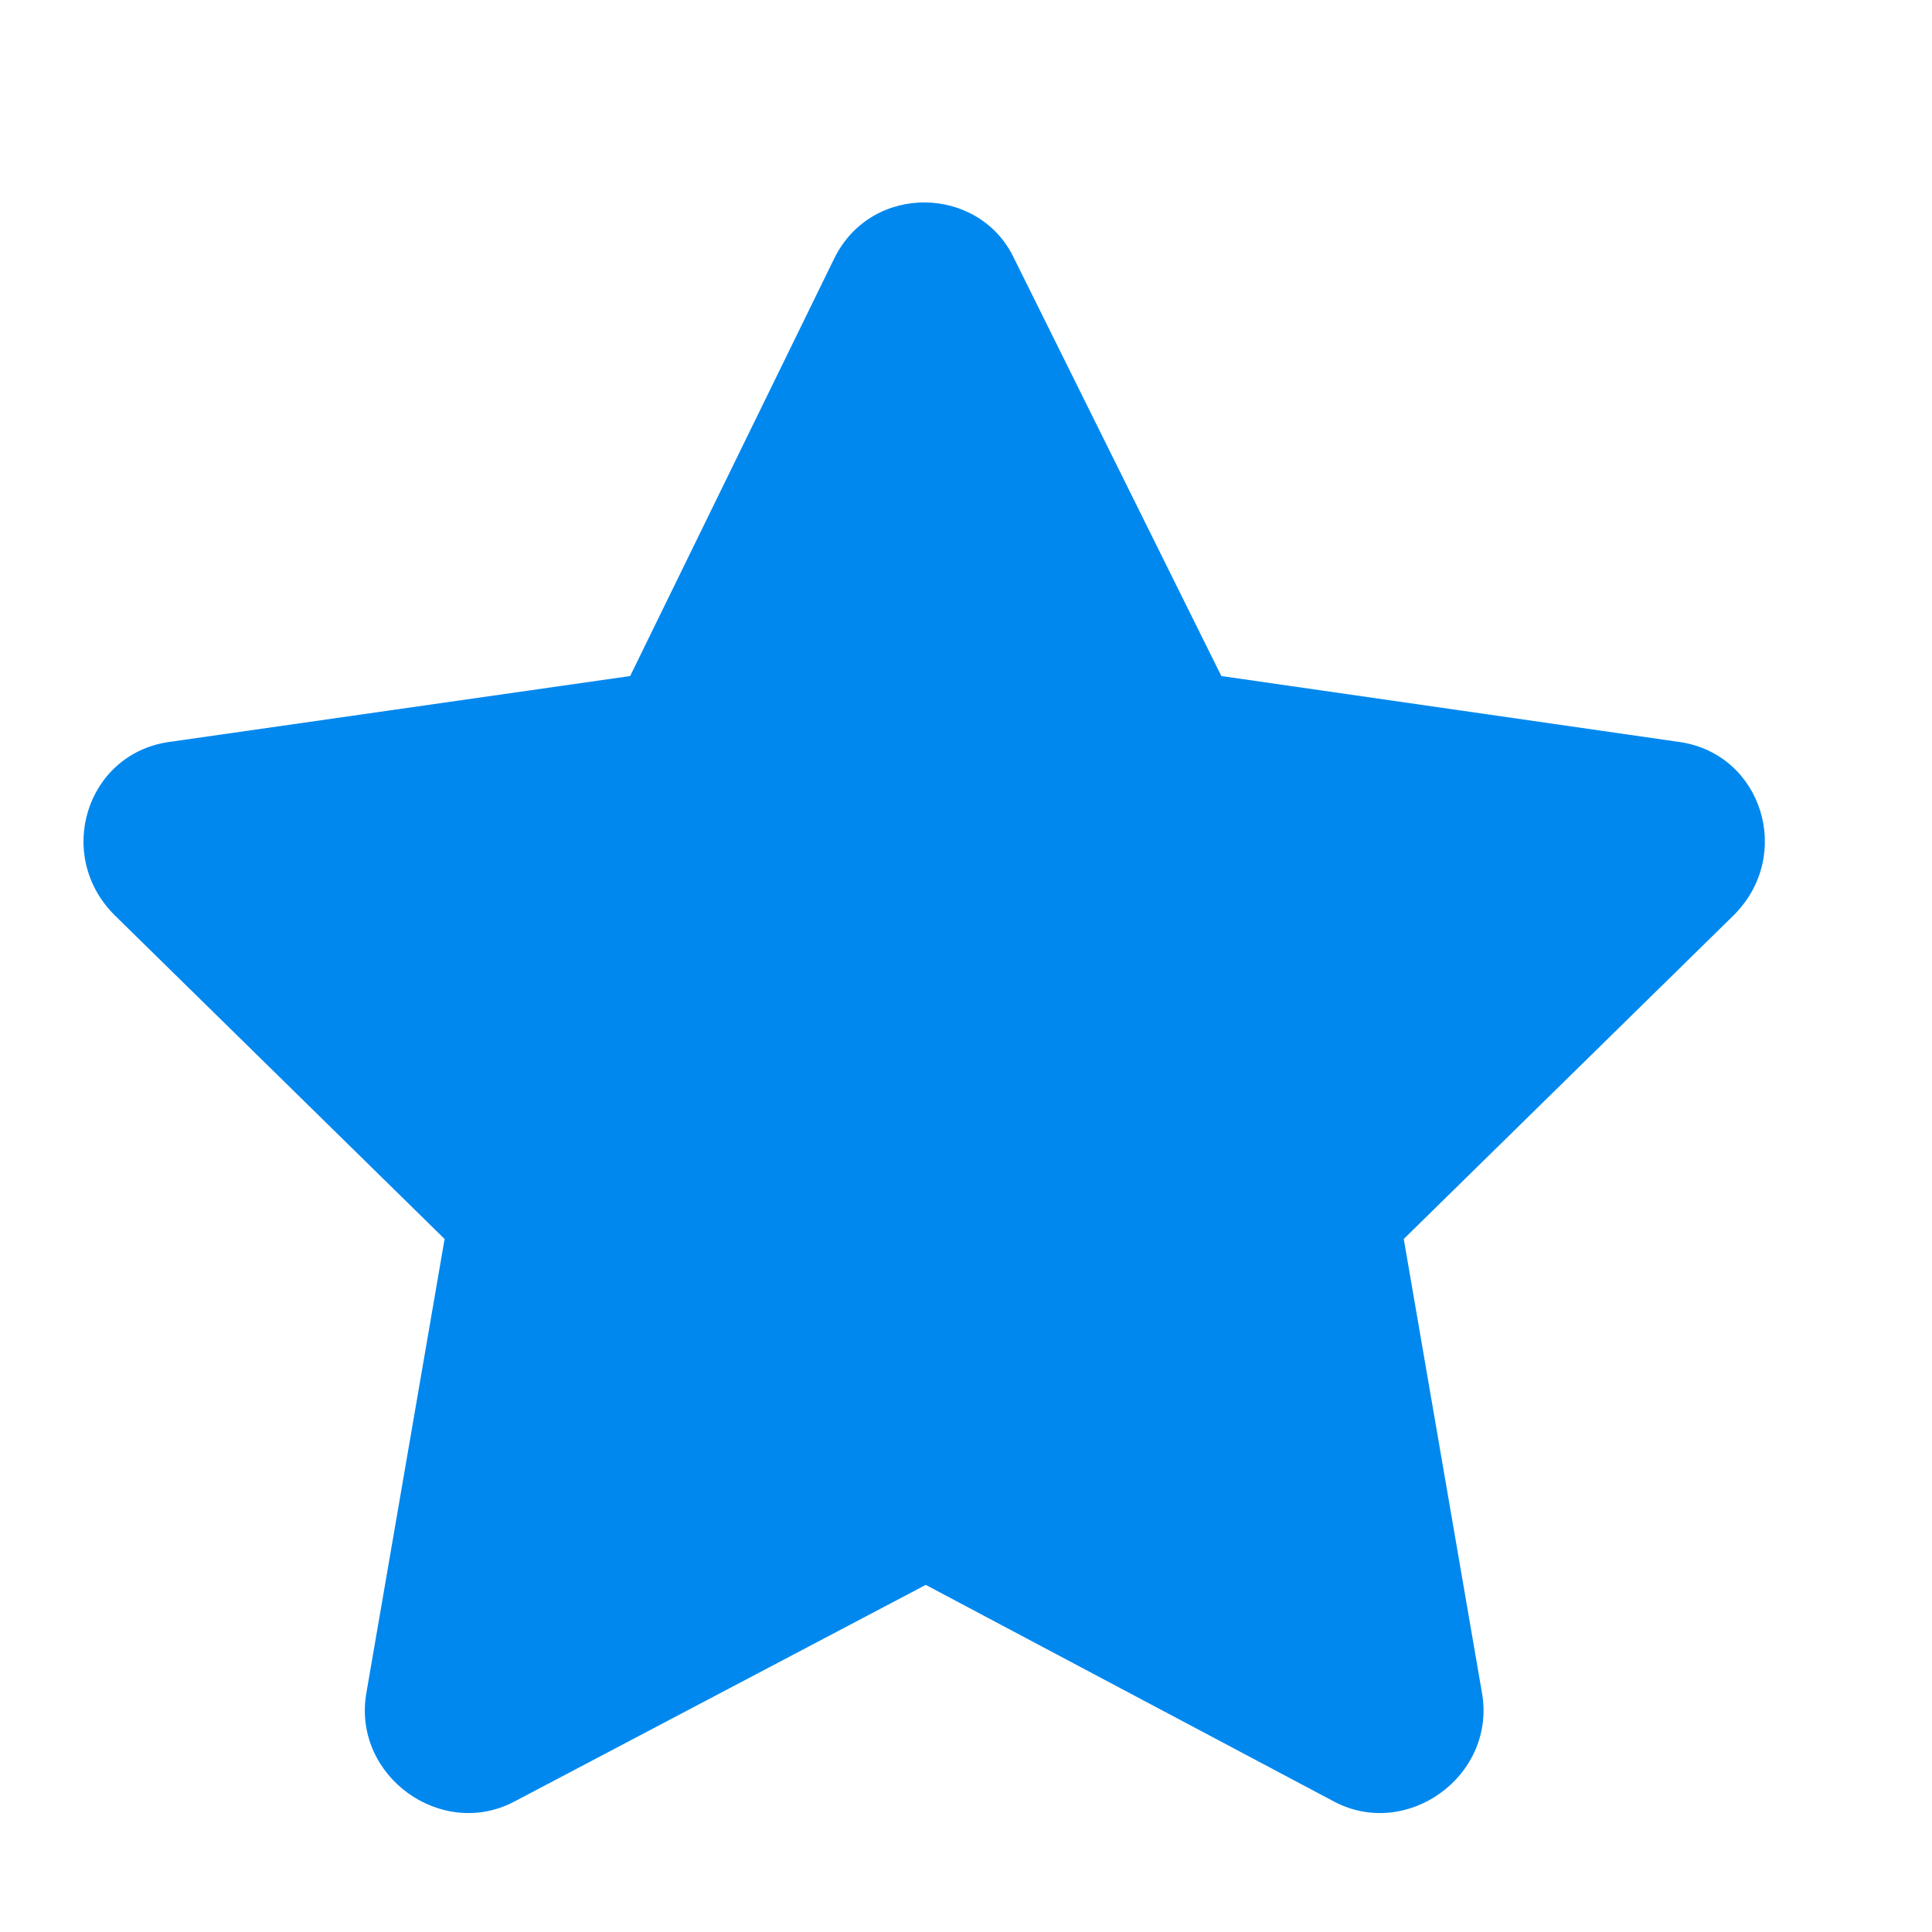
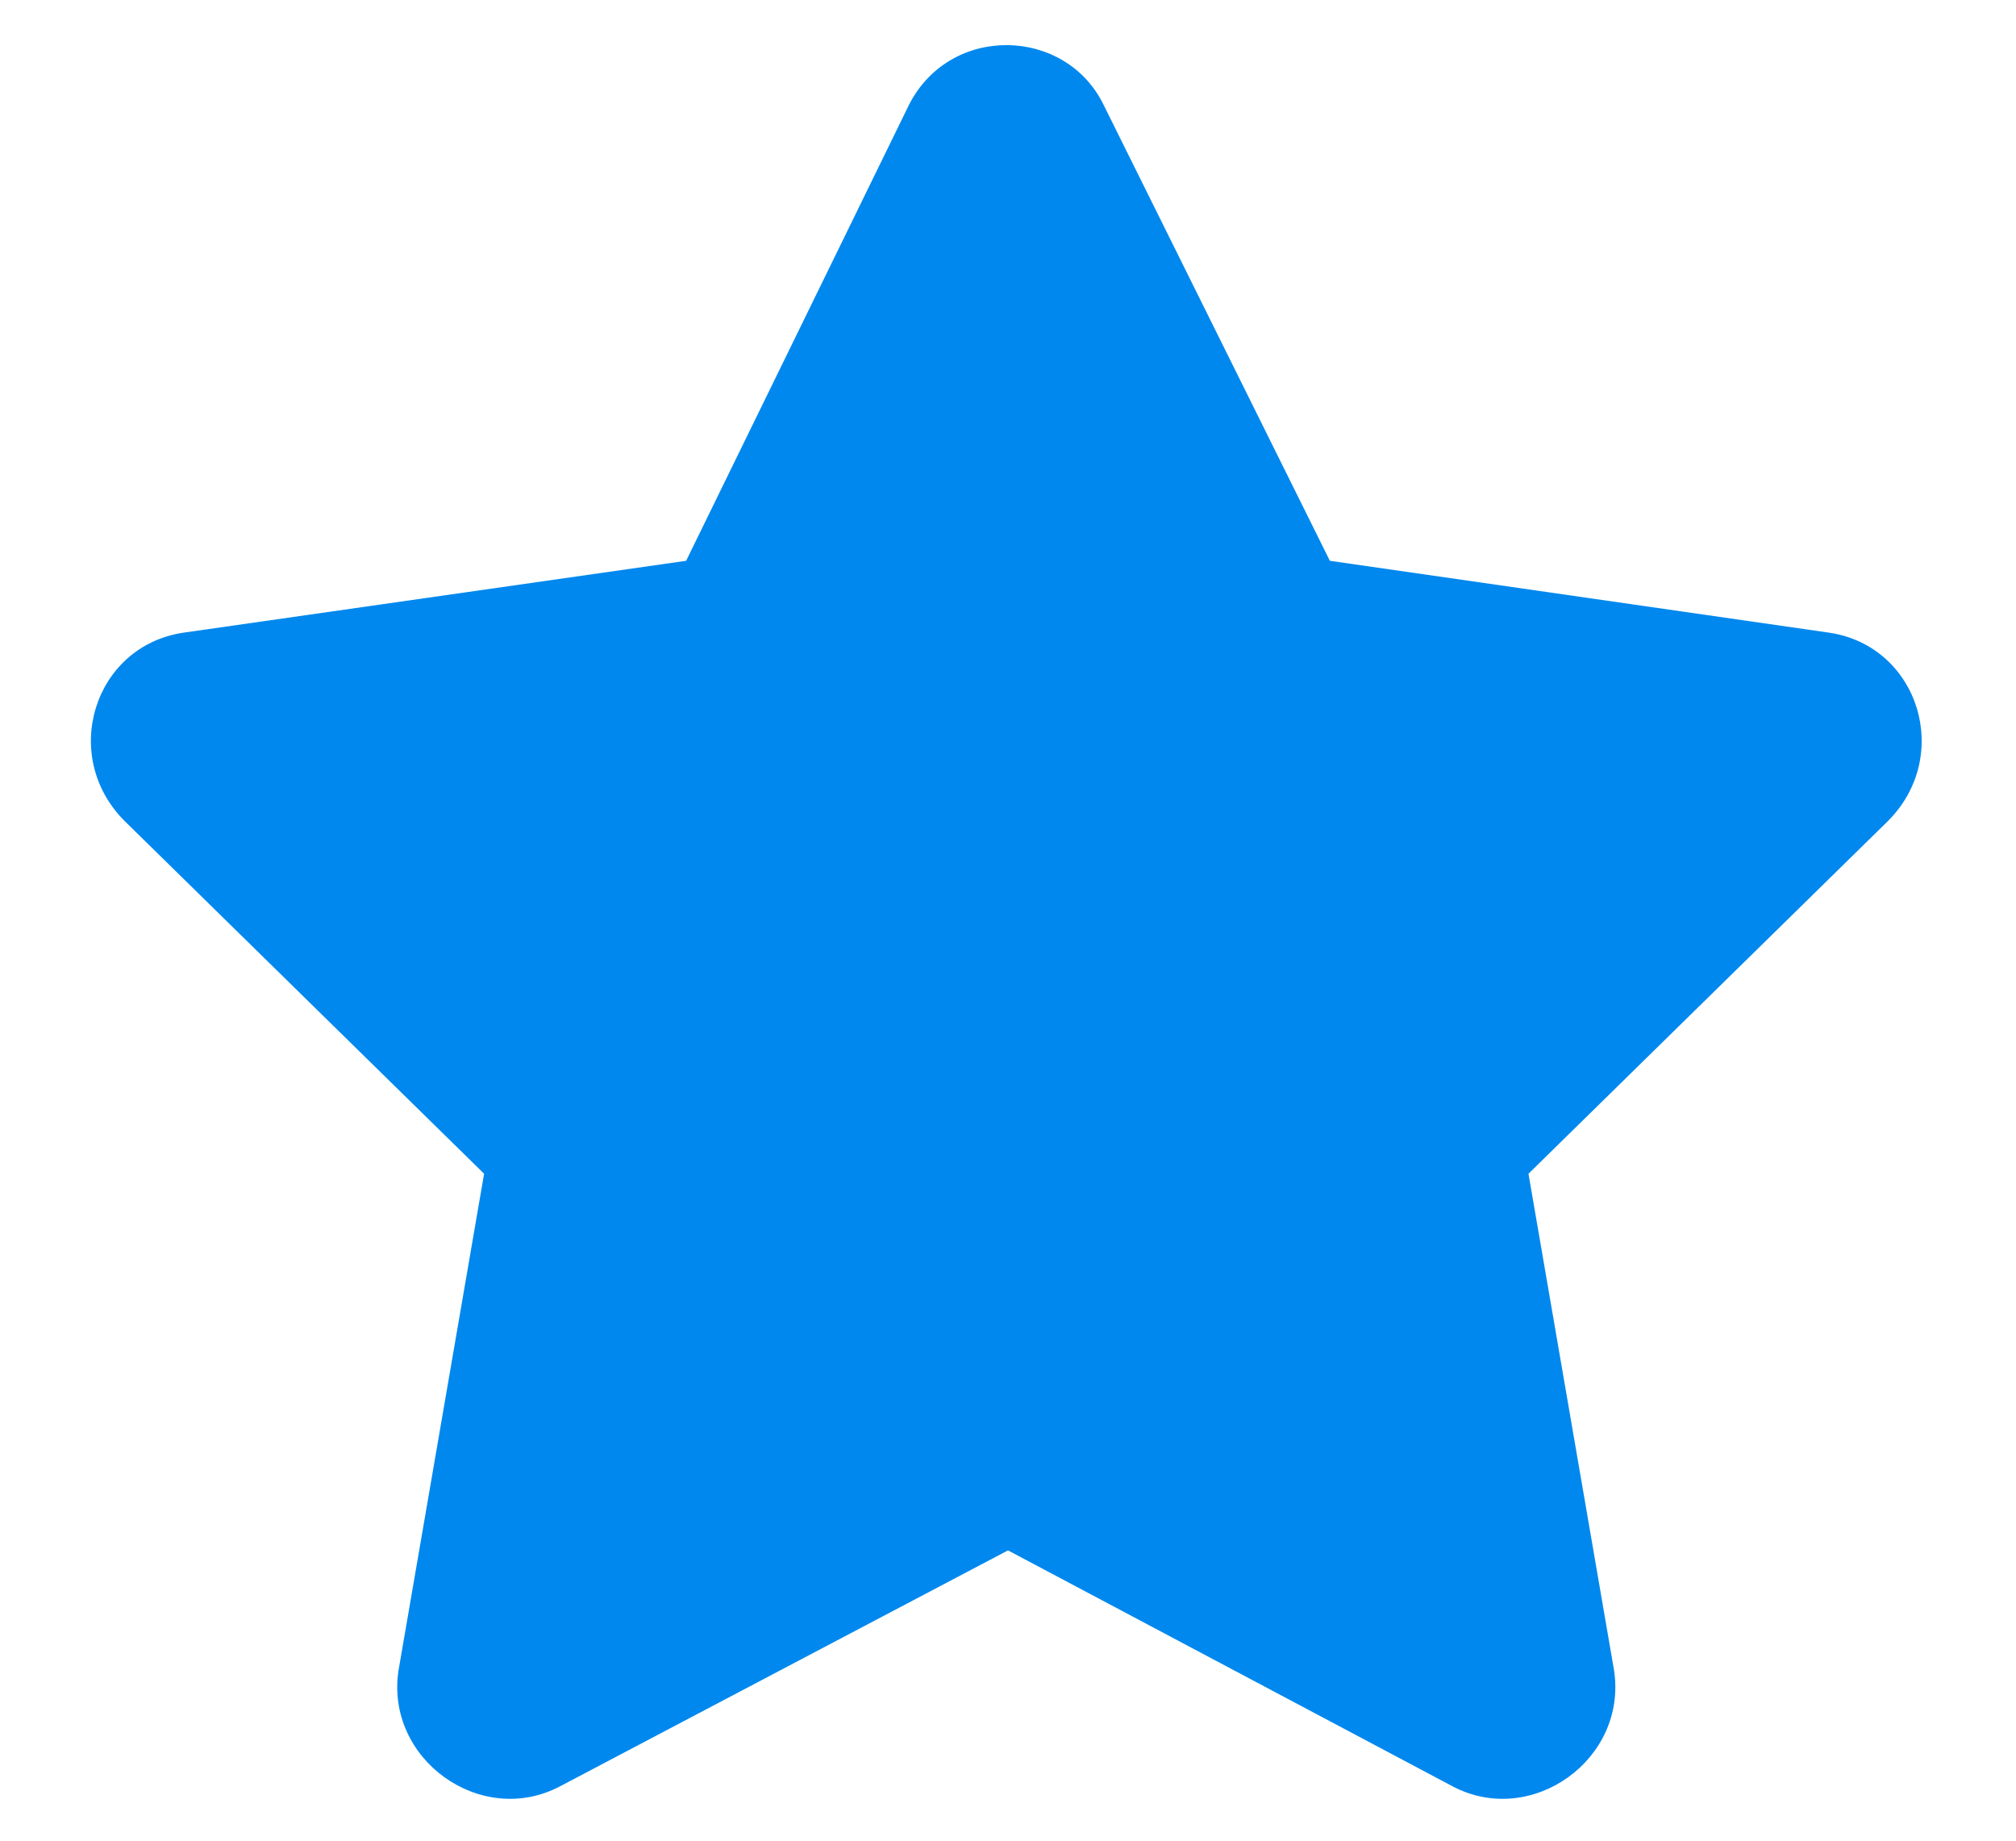
- <svg xmlns="http://www.w3.org/2000/svg" width="24" height="24" viewBox="0 0 24 24" fill="none">
-   <path d="M10.367 3.203L7.828 8.398L2.086 9.219C1.07 9.375 0.68 10.625 1.422 11.367L5.523 15.391L4.547 21.055C4.391 22.07 5.484 22.852 6.383 22.383L11.5 19.688L16.578 22.383C17.477 22.852 18.57 22.07 18.414 21.055L17.438 15.391L21.539 11.367C22.281 10.625 21.891 9.375 20.875 9.219L15.172 8.398L12.594 3.203C12.164 2.305 10.836 2.266 10.367 3.203Z" fill="#0088EE" />
+ <svg xmlns="http://www.w3.org/2000/svg" width="23" height="21" viewBox="0 0 23 21" fill="none">
+   <path d="M10.367 1.203L7.828 6.398L2.086 7.219C1.07 7.375 0.68 8.625 1.422 9.367L5.523 13.391L4.547 19.055C4.391 20.07 5.484 20.852 6.383 20.383L11.5 17.688L16.578 20.383C17.477 20.852 18.57 20.07 18.414 19.055L17.438 13.391L21.539 9.367C22.281 8.625 21.891 7.375 20.875 7.219L15.172 6.398L12.594 1.203C12.164 0.305 10.836 0.266 10.367 1.203Z" fill="#0088EE" />
</svg>
